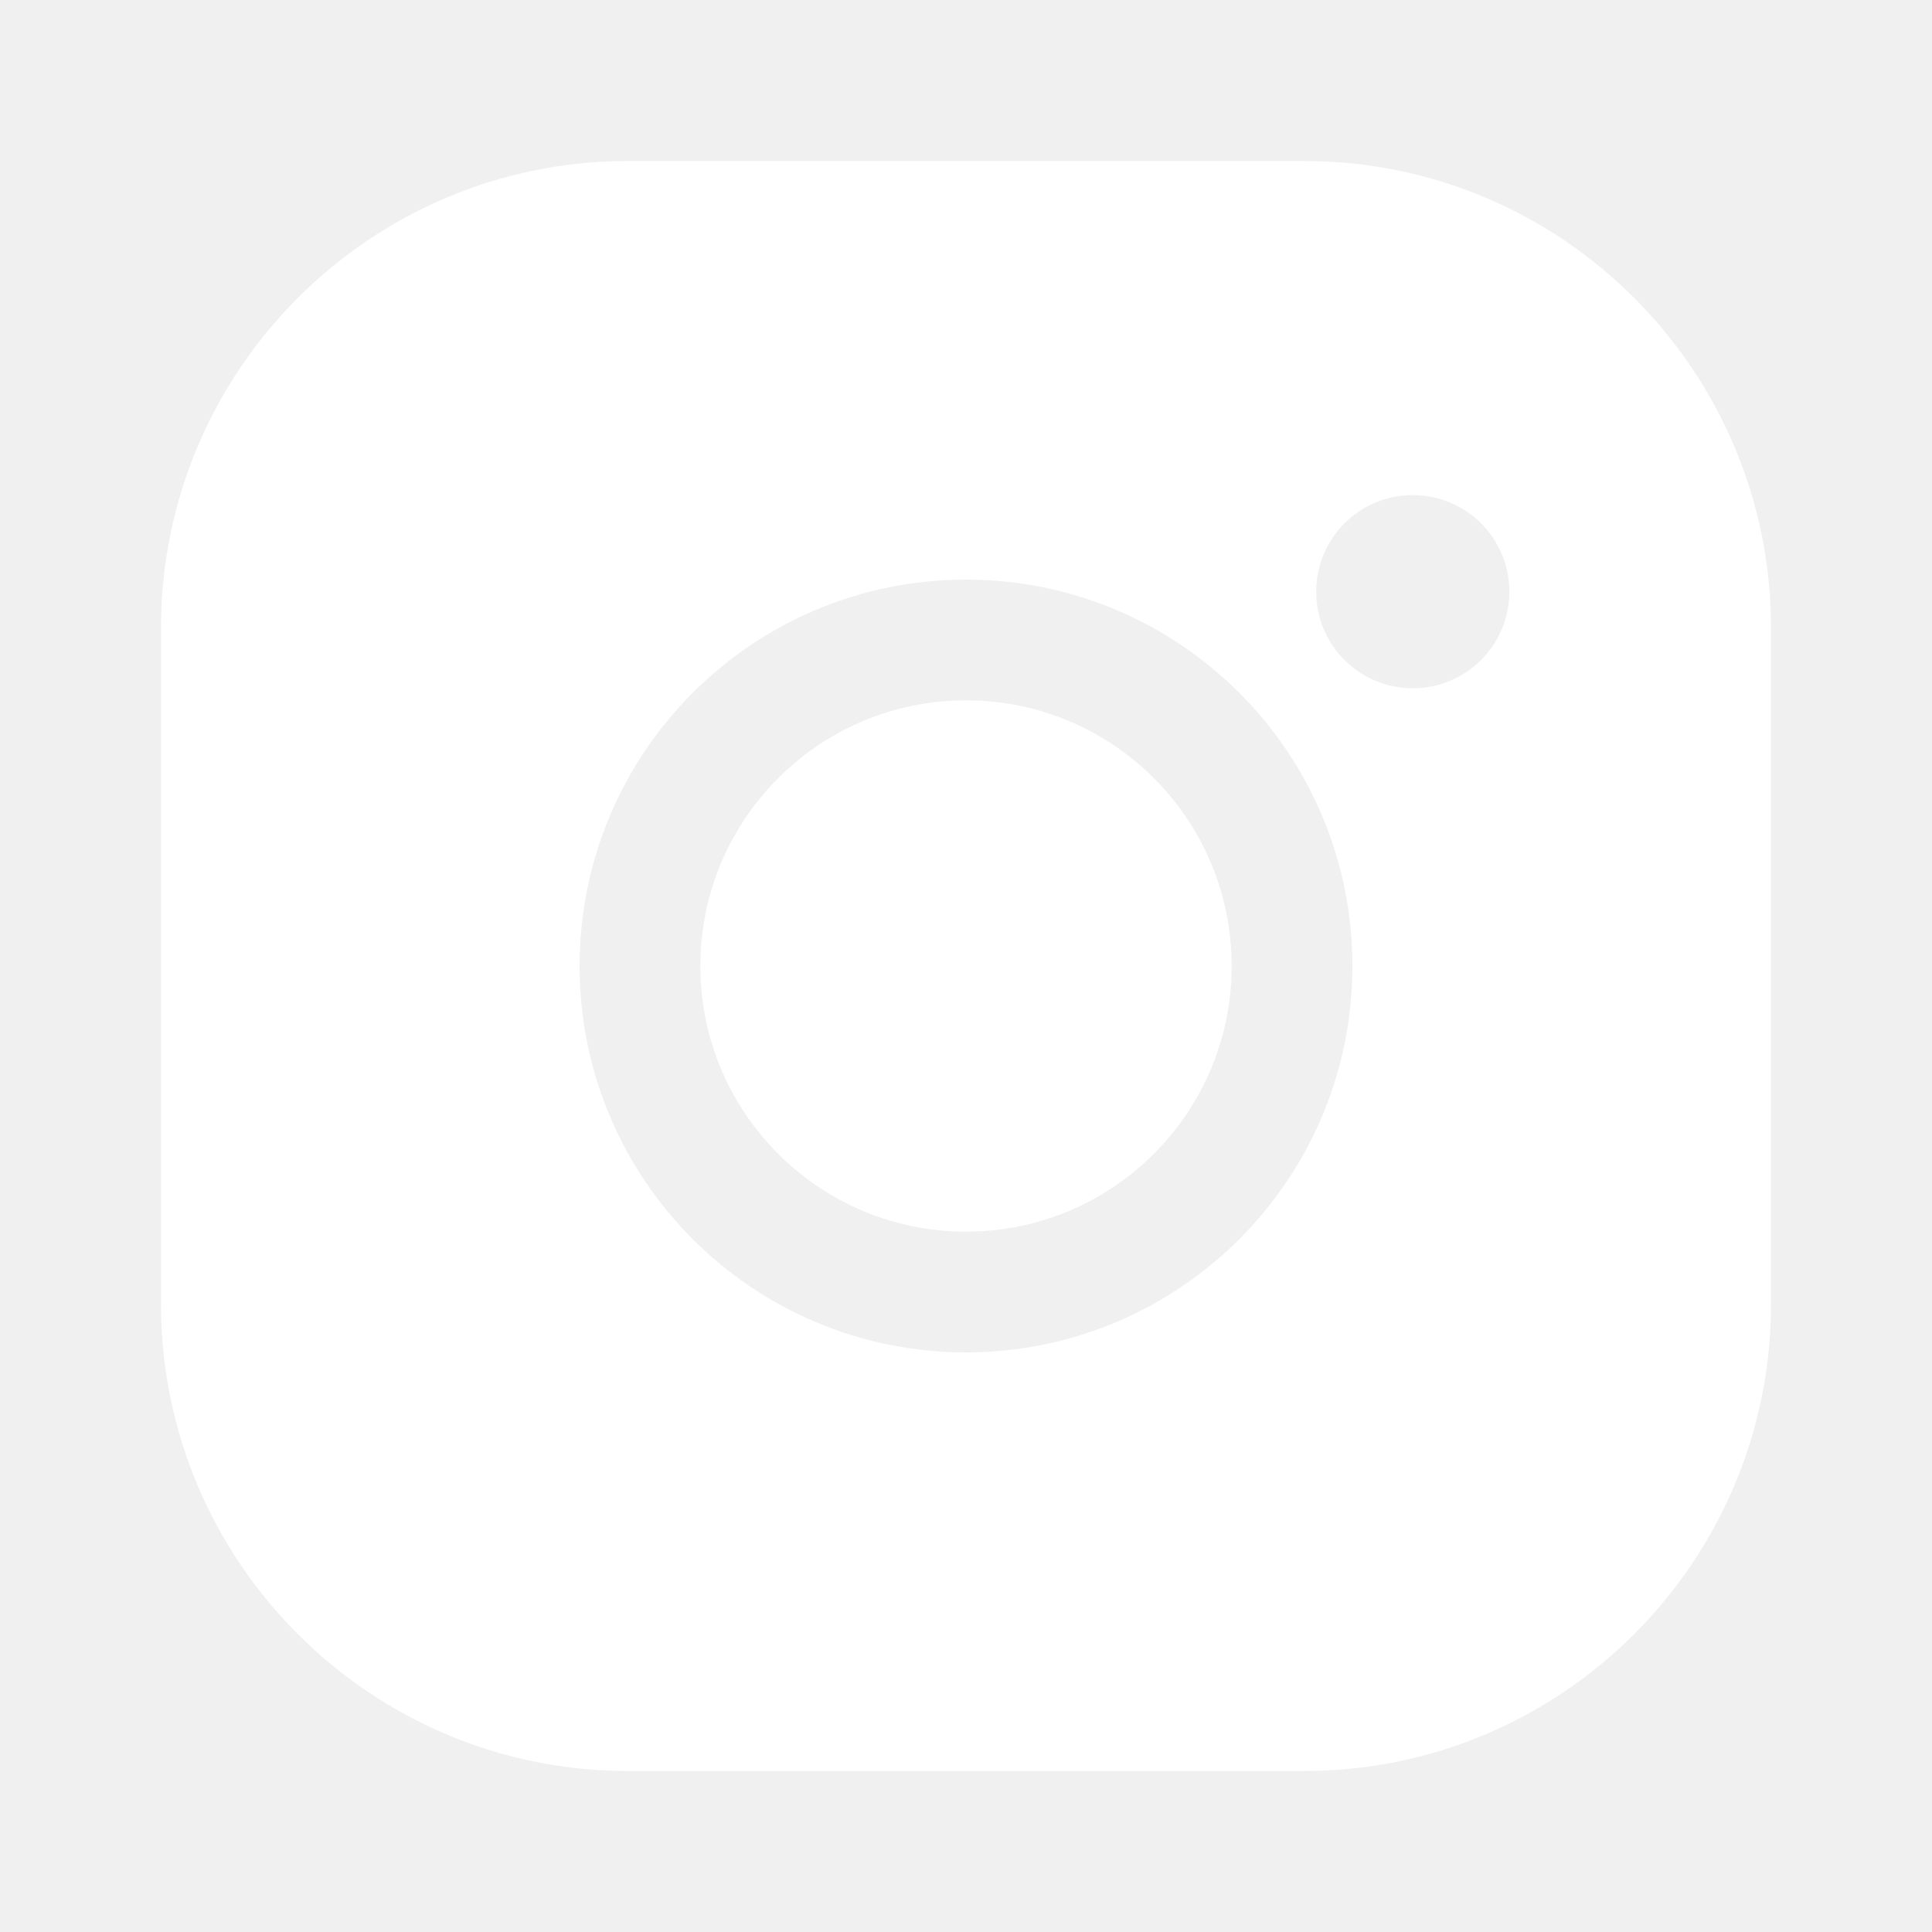
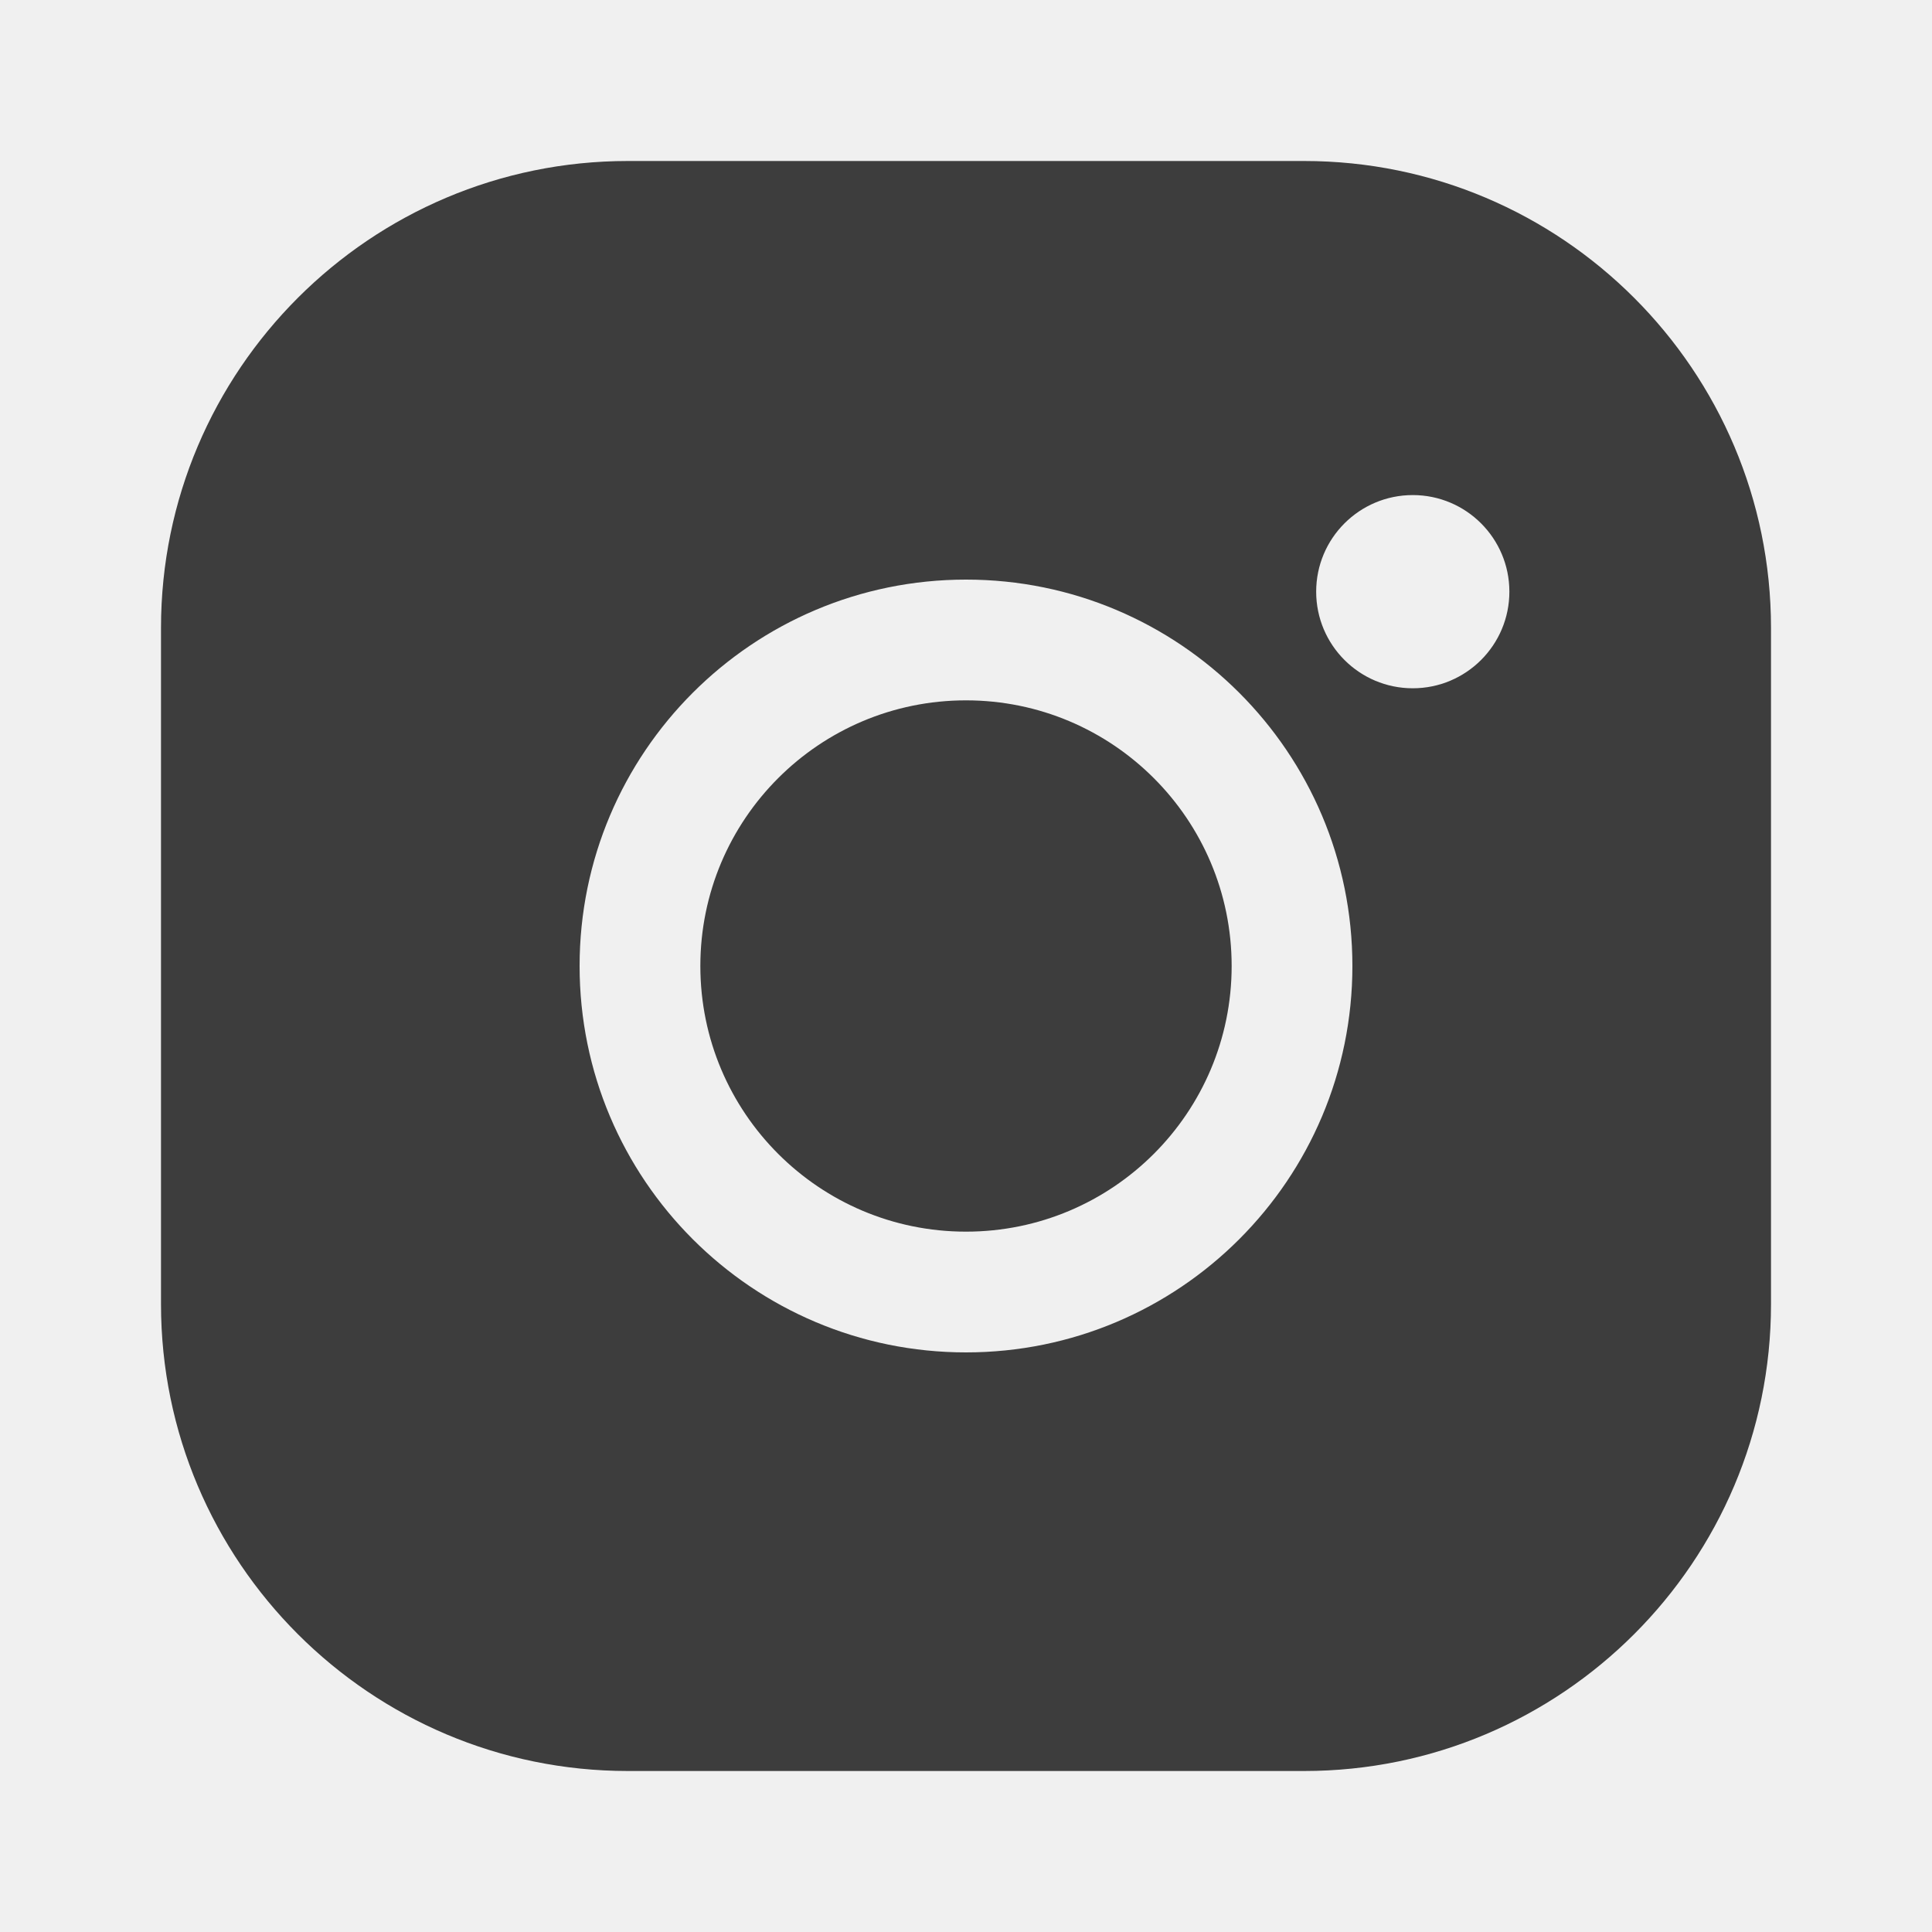
<svg xmlns="http://www.w3.org/2000/svg" viewBox="0 0 24 24" width="24" height="24">
-   <path d="M7.8,2h8.4C19.4,2 22,4.6 22,7.8v8.4c0,3.2 -2.6,5.8 -5.8,5.8H7.8C4.6,22 2,19.4 2,16.2V7.8C2,4.6 4.6,2 7.8,2zM12,7.2A4.8,4.8 0,1 0,16.8 12,4.8 4.8,0 0,0 12,7.2zM12,15.3A3.3,3.3 0,1 1,15.3 12,3.3 3.3,0 0,1 12,15.3zM17.55,6.15a1.2,1.2 0,1 0,1.2 1.2A1.2,1.2 0,0 0,17.55 6.15z" fill="#FFFFFF" />
+   <path d="M7.8,2h8.4C19.4,2 22,4.6 22,7.8v8.4c0,3.2 -2.6,5.8 -5.8,5.8H7.8C4.6,22 2,19.4 2,16.2V7.8C2,4.6 4.6,2 7.8,2zM12,7.2A4.8,4.8 0,1 0,16.8 12,4.8 4.8,0 0,0 12,7.2zM12,15.3A3.3,3.3 0,1 1,15.3 12,3.3 3.3,0 0,1 12,15.3zM17.55,6.15a1.2,1.2 0,1 0,1.2 1.2A1.2,1.2 0,0 0,17.55 6.15z" fill="#3d3d3d" />
</svg>
